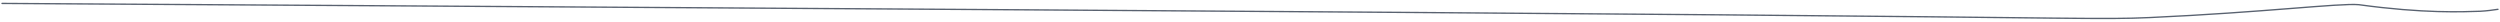
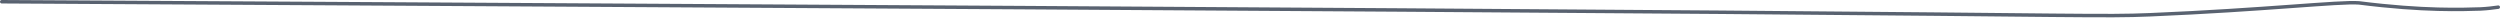
- <svg xmlns="http://www.w3.org/2000/svg" width="1827" height="16" viewBox="-1 -2 1827 16" fill="none" preserveAspectRatio="none">
-   <path d="M0.5 0.5C0.642 0.5 0.784 0.5 248.48 2.025C496.176 3.551 991.421 6.601 1255.2 8.828C1518.99 11.056 1536.3 12.367 1569.91 10.841C1653.42 7.049 1708.62 0.219 1722.74 1.416C1770.38 7.973 1799.05 6.628 1811.54 6.23C1817.01 5.914 1820.7 5.367 1824.5 4.803" stroke="#596270" stroke-linecap="round" />
+ <svg xmlns="http://www.w3.org/2000/svg" overflow="visible" width="721" height="5" viewBox="0 0 721 5" fill="none" preserveAspectRatio="none">
+   <path d="M0.5 0.5C0.556 0.5 0.612 0.5 98.387 1.055C196.161 1.609 391.653 2.719 495.777 3.529C599.902 4.338 606.736 4.815 620.004 4.26C652.97 2.881 674.756 0.398 680.332 0.833C699.136 3.217 710.453 2.729 715.386 2.584C717.544 2.469 719 2.27 720.5 2.065" stroke="#596270" stroke-linecap="round" vector-effect="non-scaling-stroke" />
</svg>
